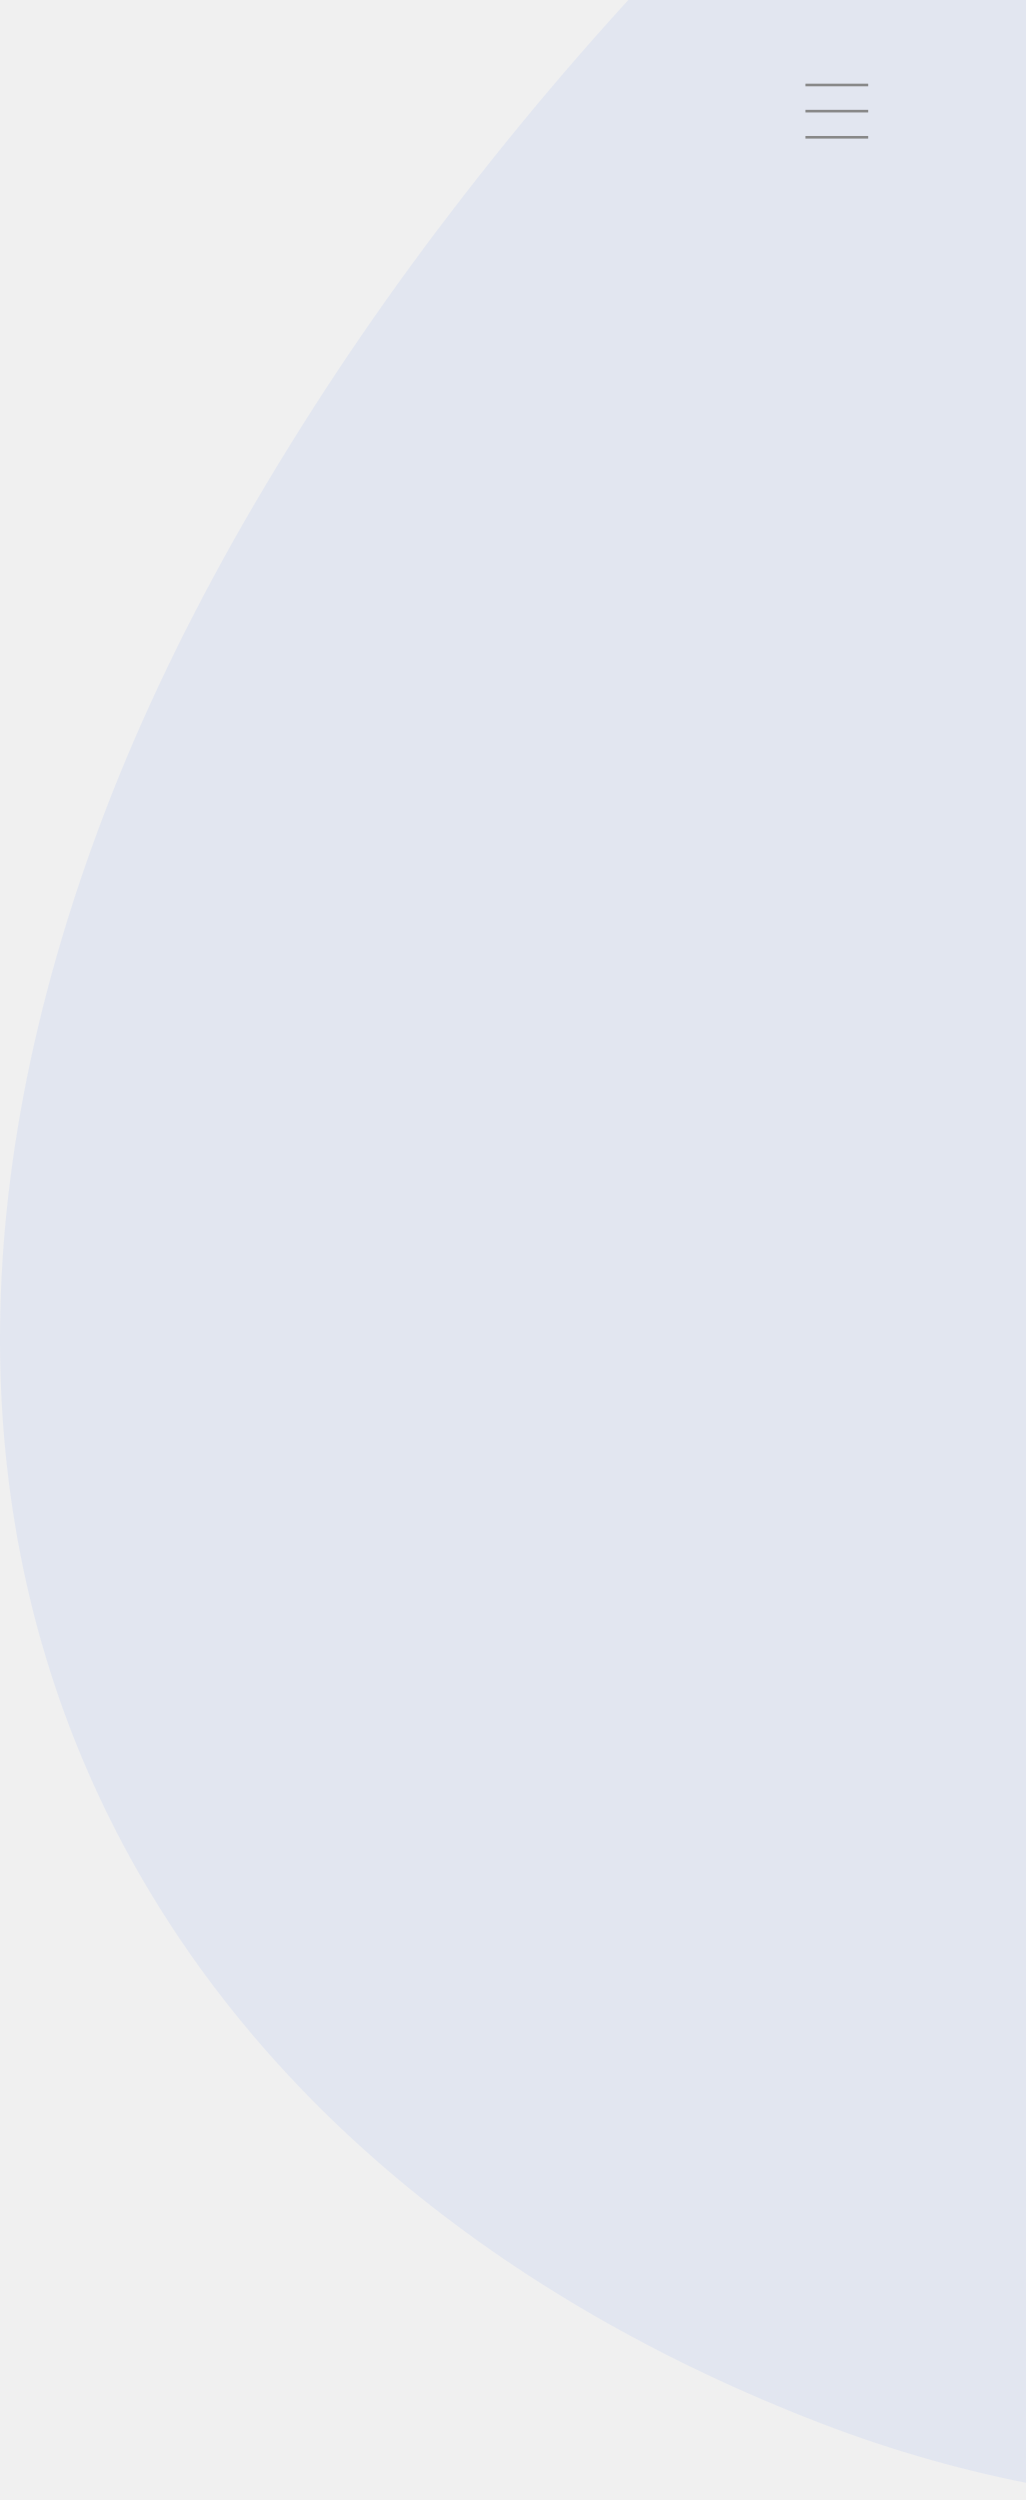
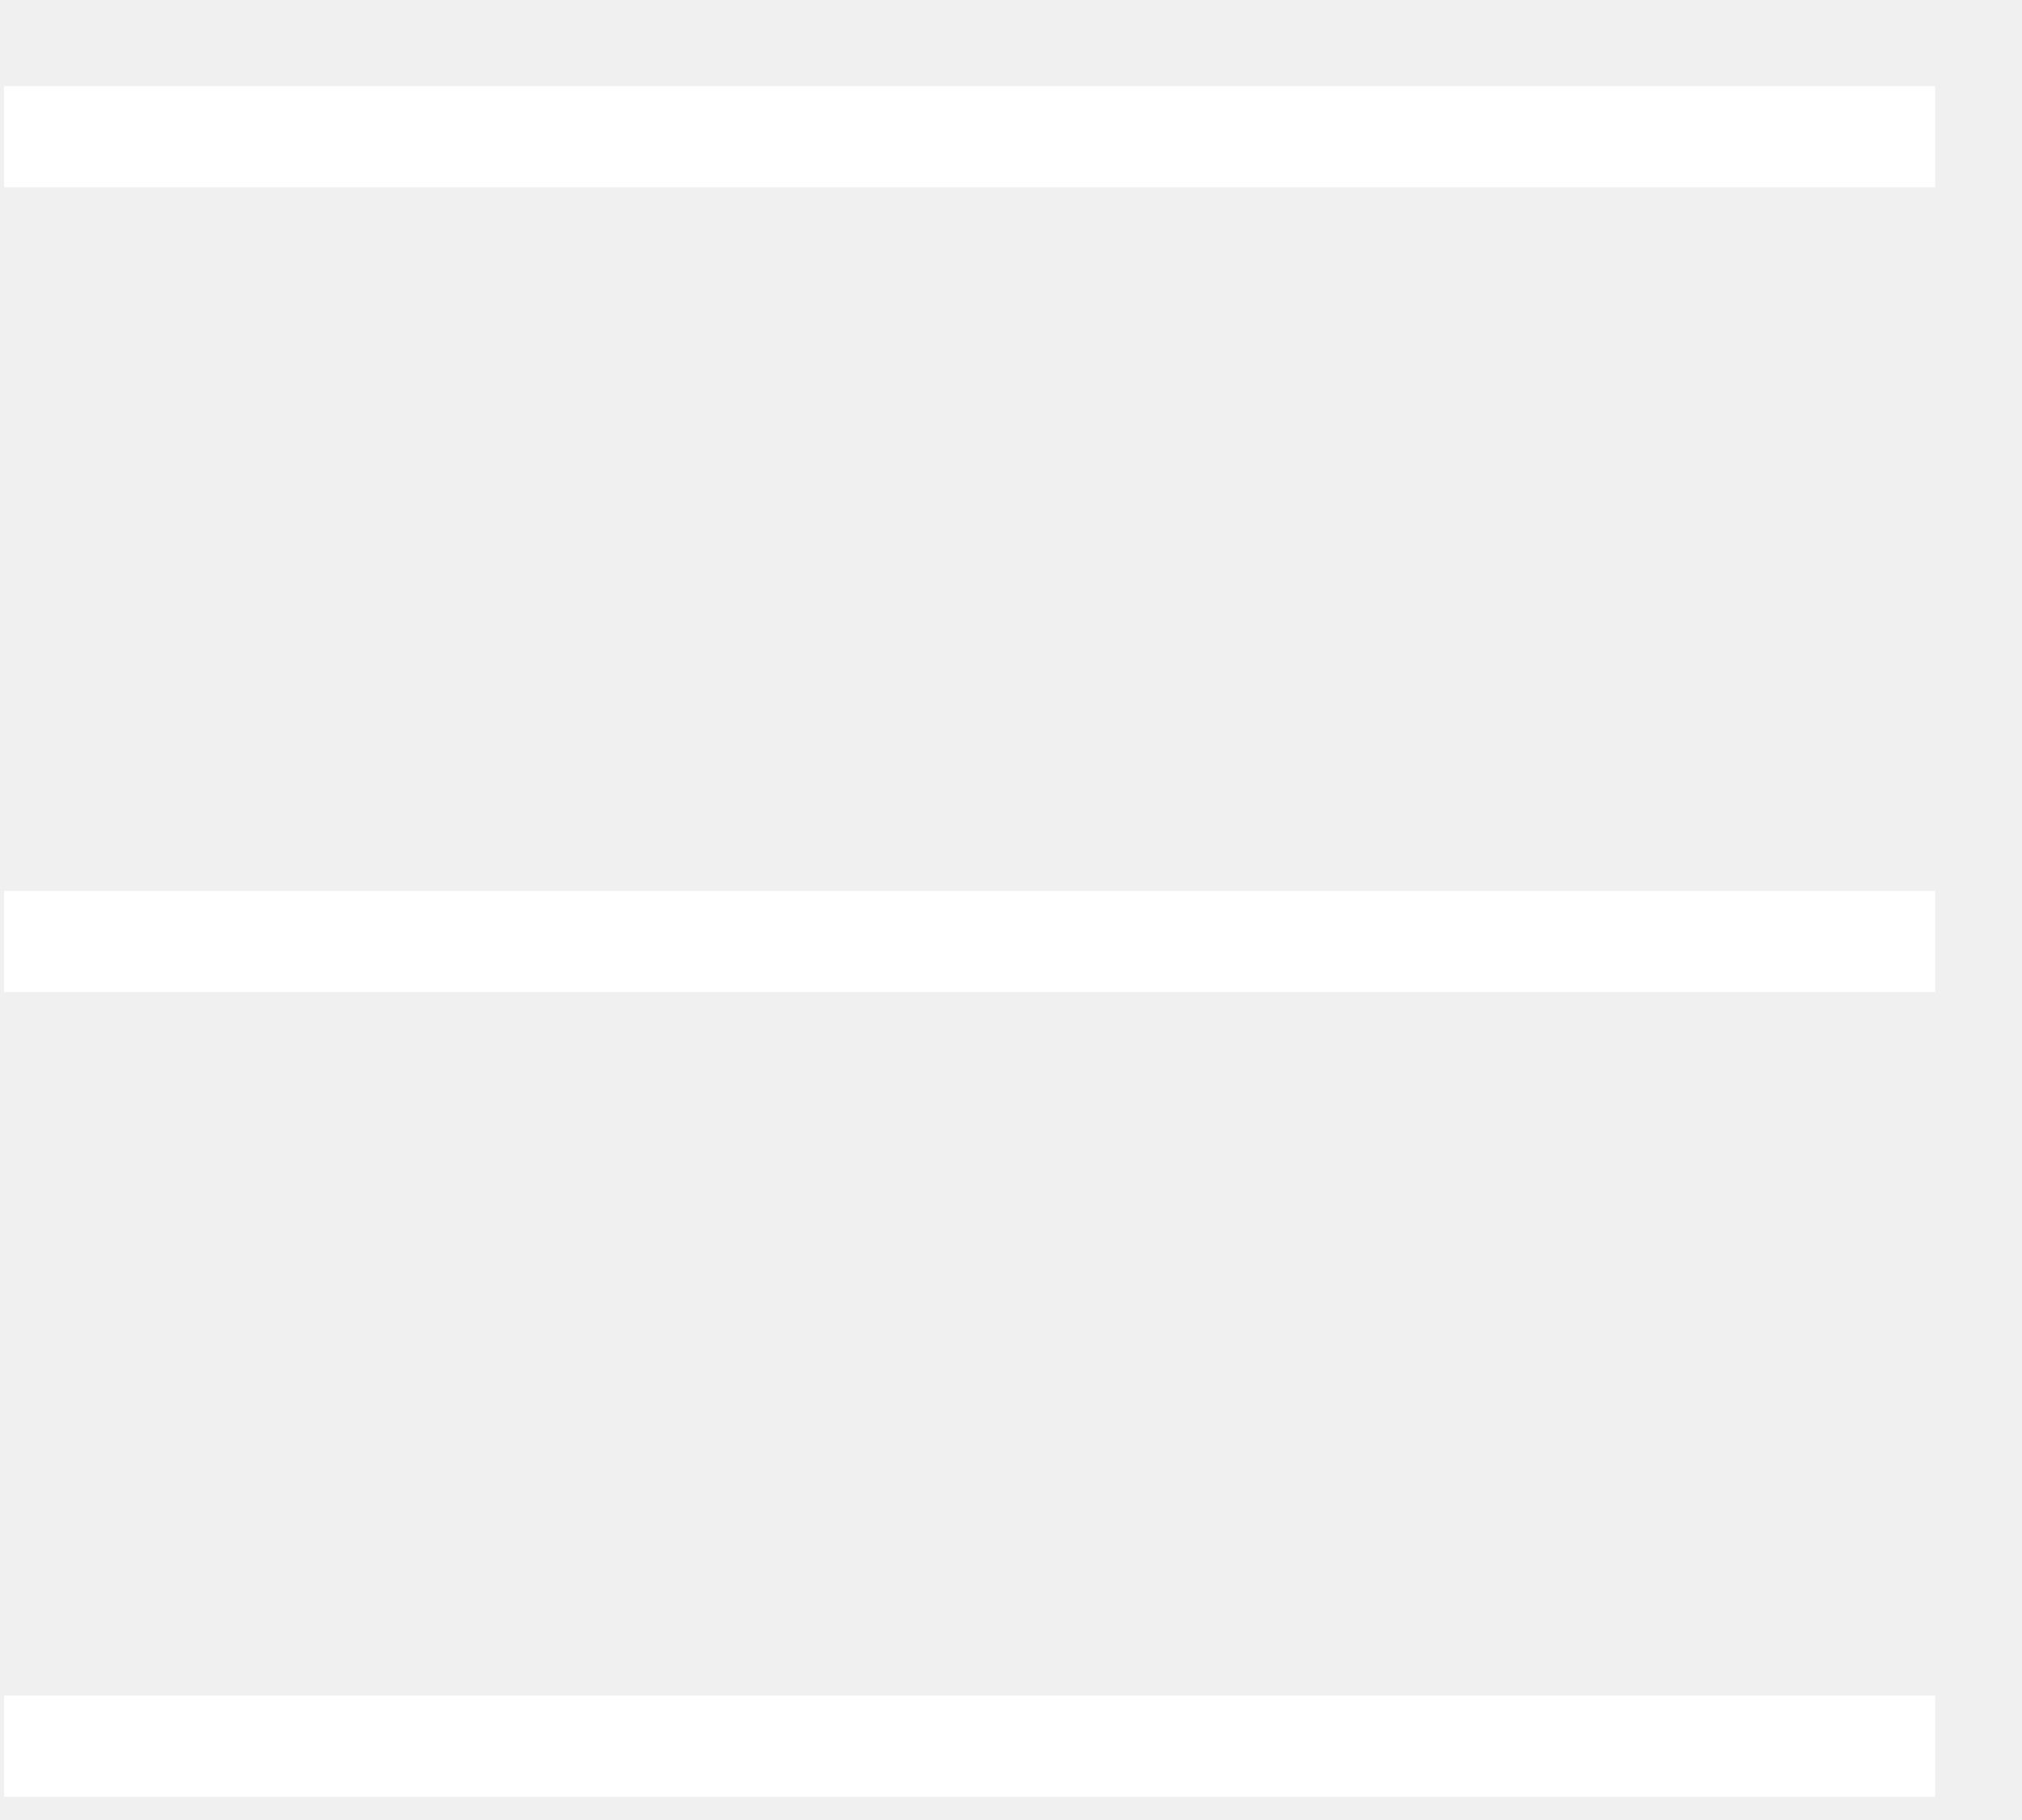
- <svg xmlns="http://www.w3.org/2000/svg" width="392" height="956" viewBox="0 0 392 956" fill="none">
-   <path d="M435.995 956C423.564 954.718 411.042 952.921 398.779 950.658C384.504 948.028 370.158 944.683 356.139 940.729C341.933 936.724 327.703 931.985 313.845 926.647C298.57 920.764 283.51 914.307 269.096 907.456C254.64 900.586 240.466 893.148 226.965 885.351C213.406 877.518 200.188 869.125 187.685 860.405C175.109 851.636 162.93 842.311 151.482 832.691C104.413 793.109 67.579 746.969 42.019 695.547C35.477 682.385 29.672 668.867 24.629 655.057C19.518 641.032 15.197 626.73 11.684 612.218C8.097 597.349 5.338 582.291 3.42 567.115C1.448 551.42 0.327 535.63 0.063 519.814C-0.202 503.319 0.391 486.822 1.841 470.389C3.32 453.515 5.721 436.193 8.981 418.908C12.292 401.355 16.575 383.368 21.714 365.447C26.934 347.24 33.176 328.611 40.267 310.076C53.974 274.246 71.923 236.905 93.615 199.09C115.79 160.658 140.315 123.641 167.049 88.25C194.709 51.536 224.412 16.416 256.014 -16.941C287.469 -50.221 320.839 -81.625 355.952 -110.992C364.953 -118.499 374.139 -125.903 383.255 -133H435.995V955.999V956Z" fill="#1E5DE9" fill-opacity="0.07" />
-   <line x1="308" y1="32.5" x2="332" y2="32.5" stroke="#888888" />
-   <line x1="308" y1="42.5" x2="332" y2="42.5" stroke="#888888" />
-   <line x1="308" y1="52.5" x2="332" y2="52.5" stroke="#888888" />
+ <svg xmlns="http://www.w3.org/2000/svg" width="20" height="18" viewBox="0 0 20 18" fill="white">
+   <line x1="0.04" y1="1.352" x2="19.141" y2="1.352" stroke="white" />
+   <line x1="0.04" y1="9.311" x2="19.141" y2="9.311" stroke="white" />
+   <line x1="0.04" y1="17.27" x2="19.141" y2="17.27" stroke="white" />
</svg>
